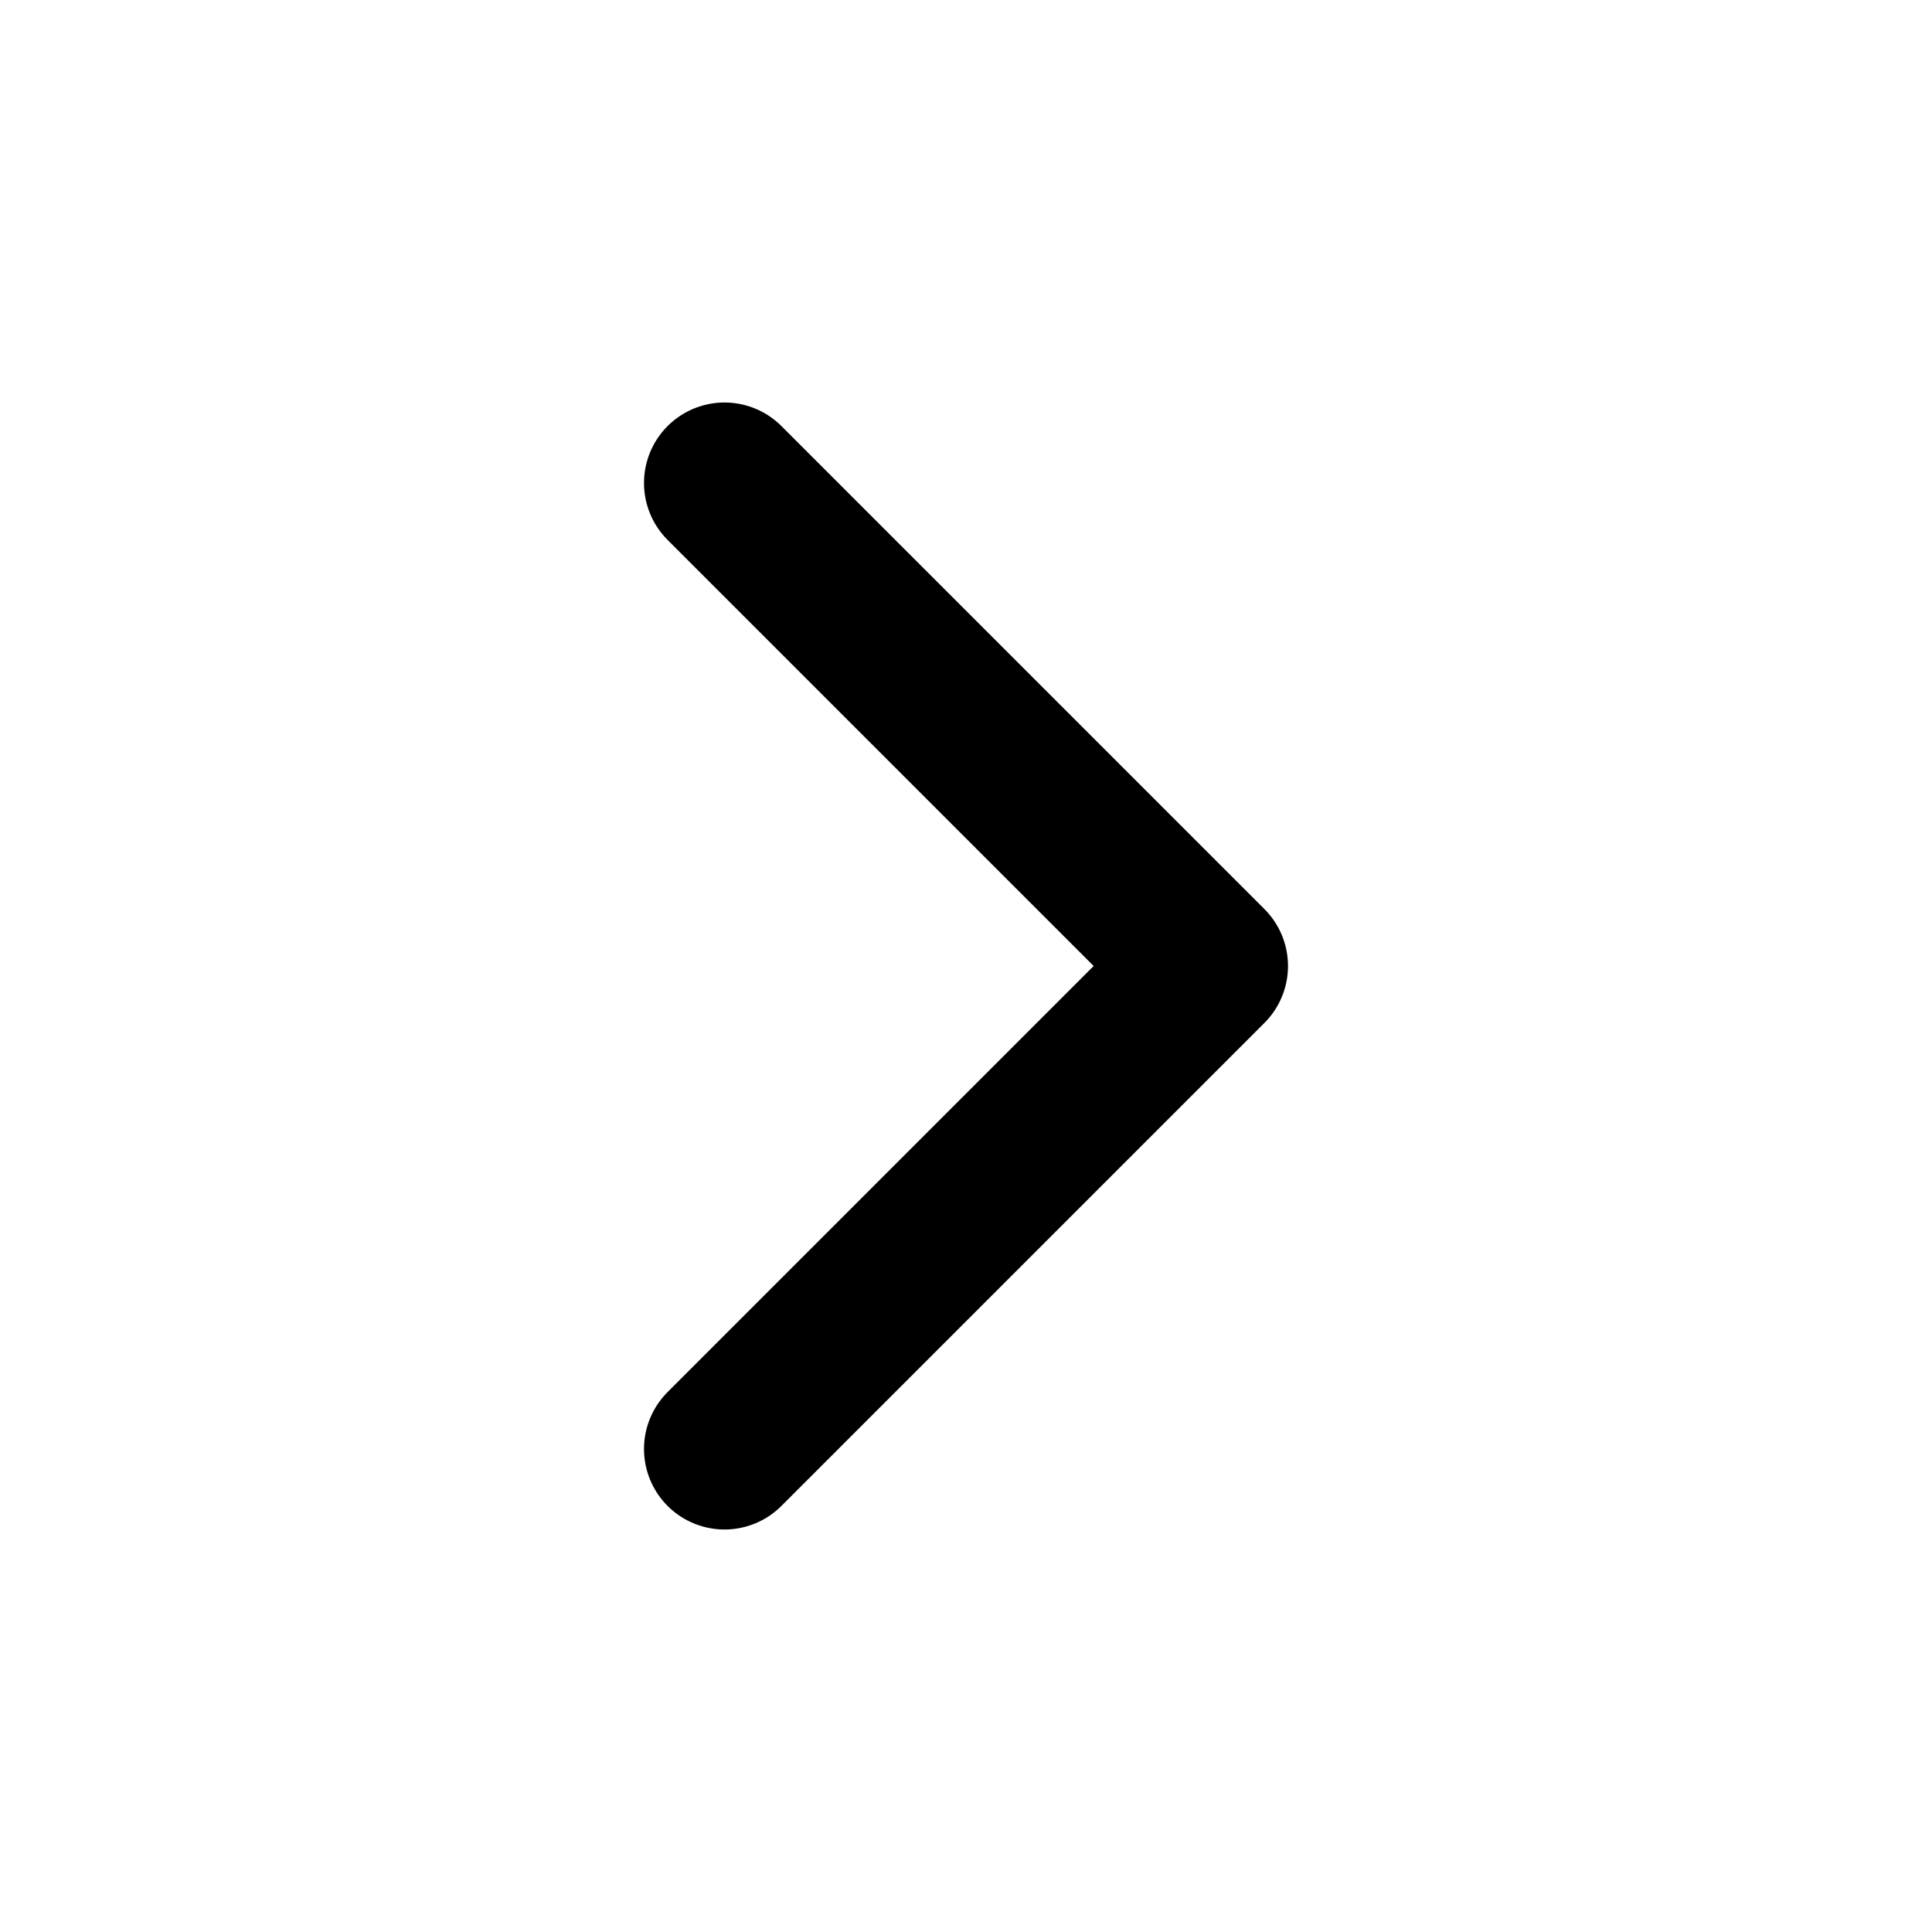
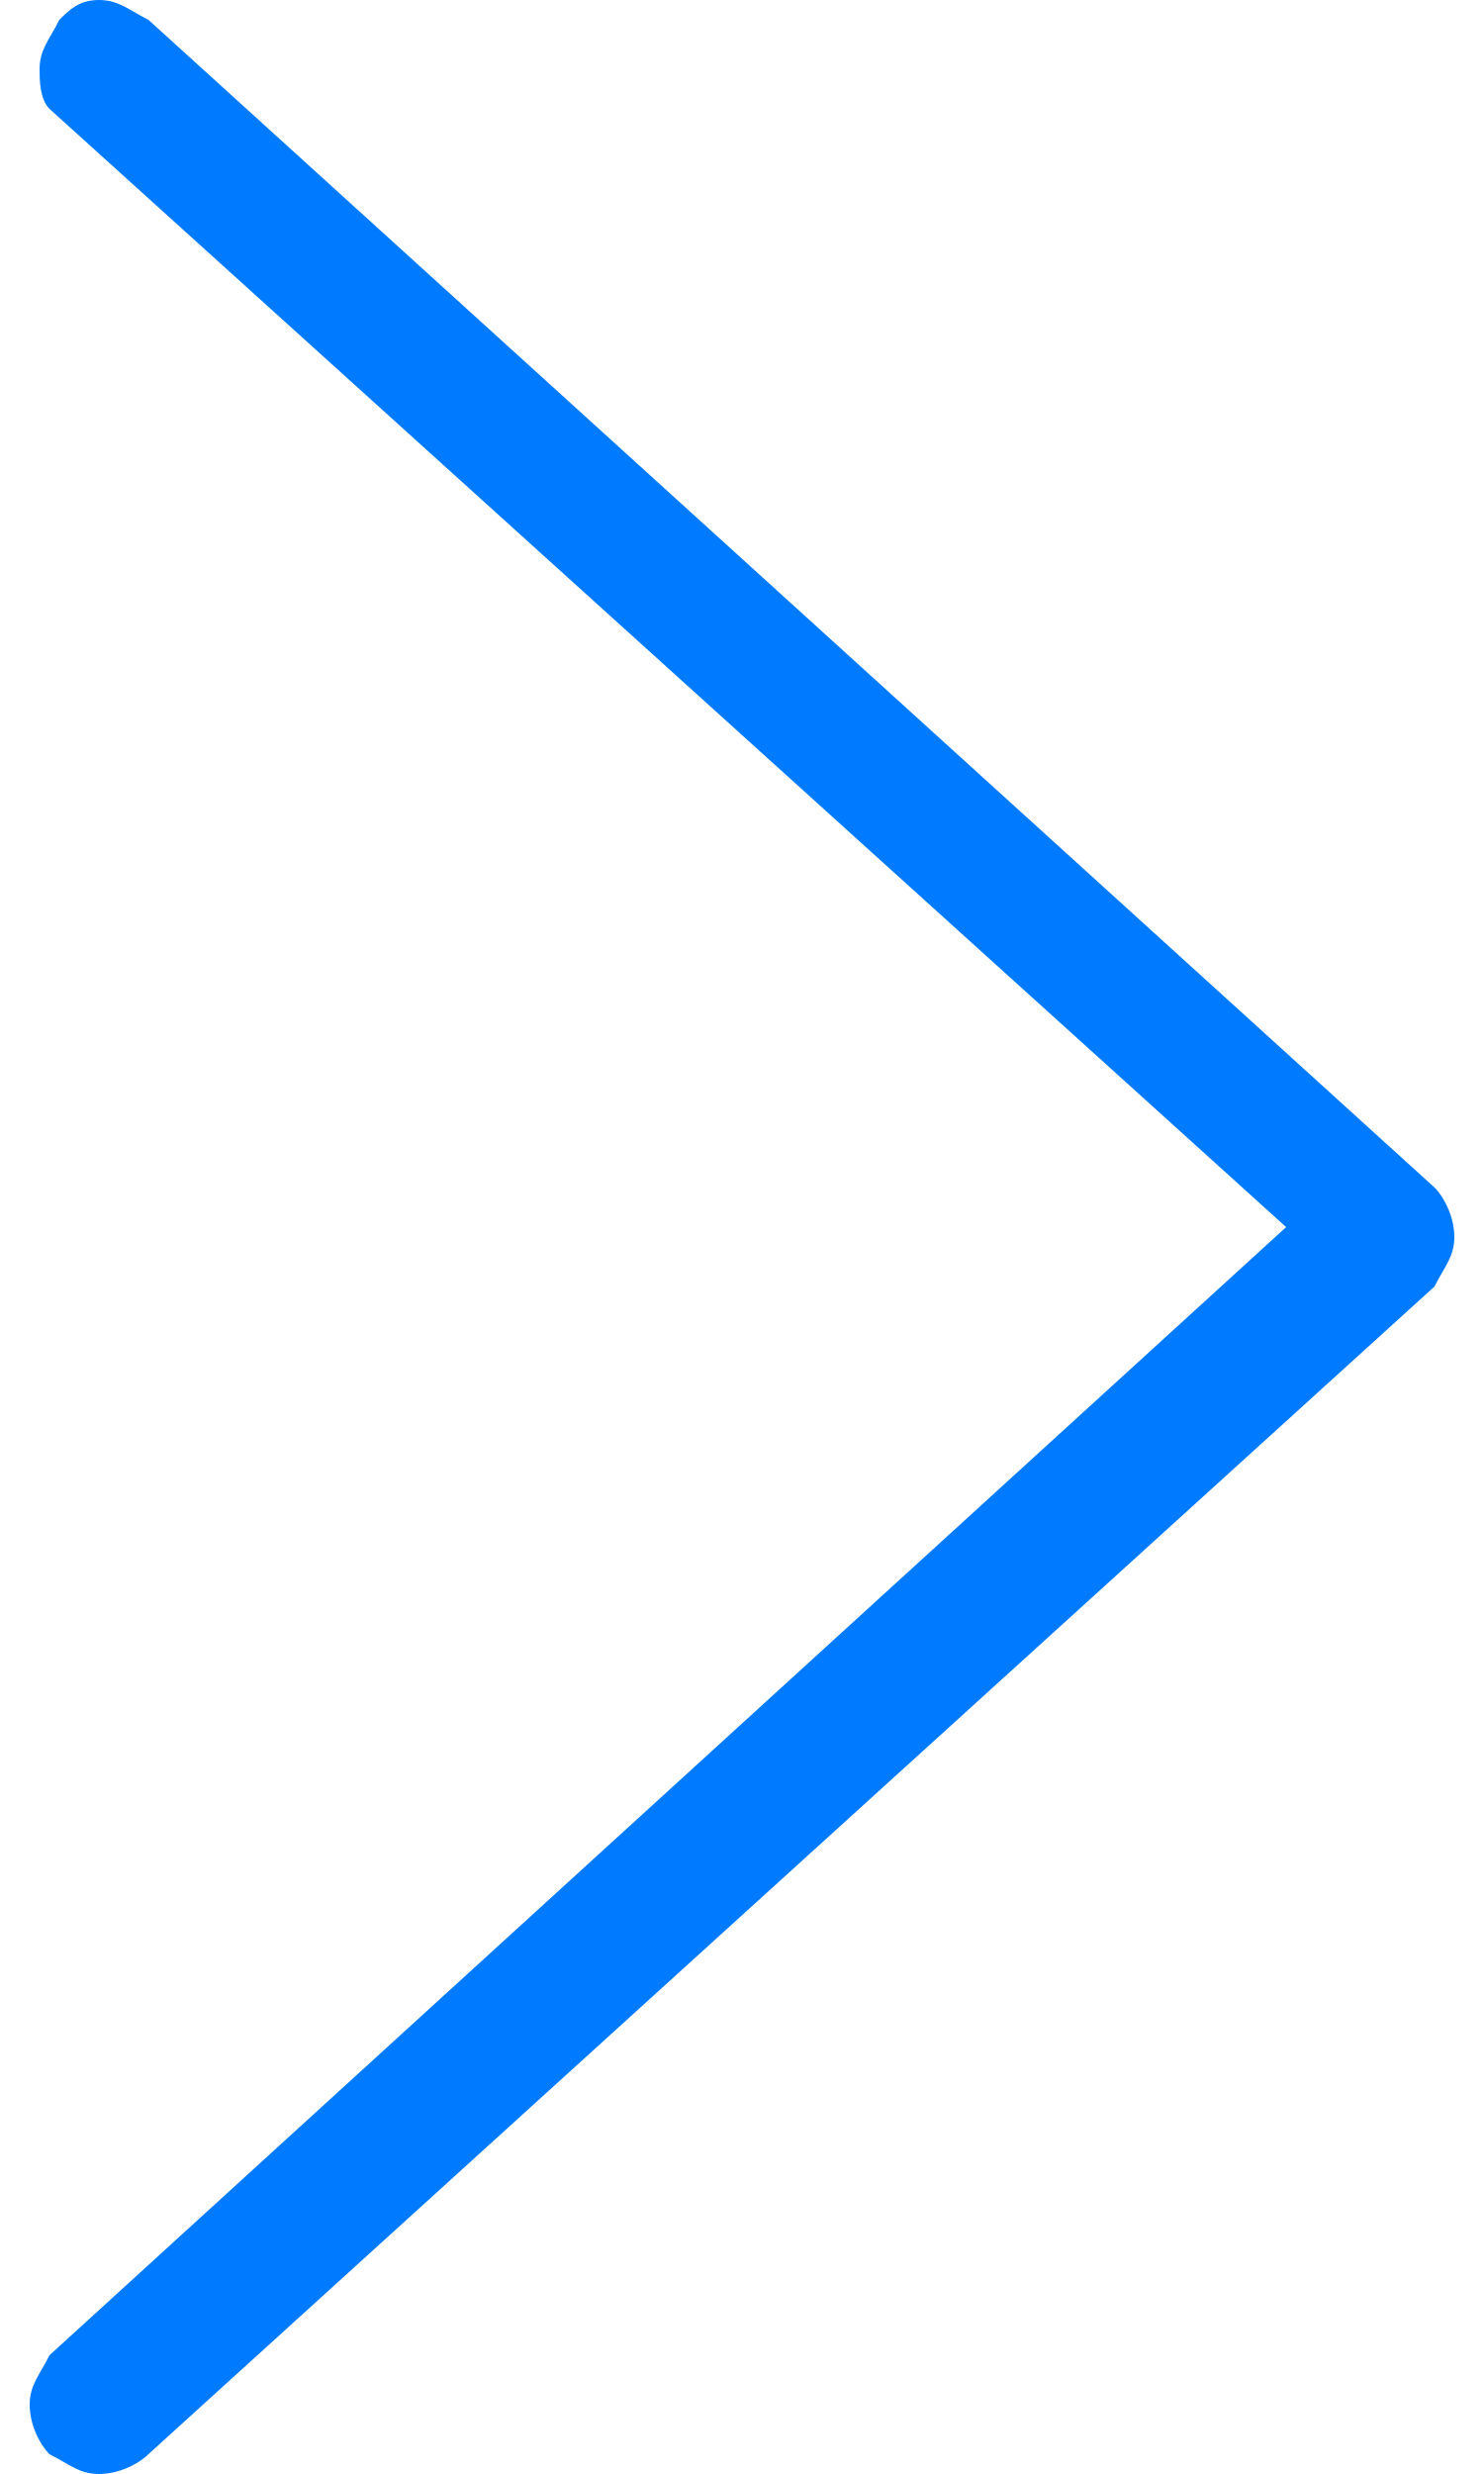
- <svg xmlns="http://www.w3.org/2000/svg" viewBox="0 0 24 24" fill="none" stroke="currentColor" stroke-width="2" stroke-linecap="round" stroke-linejoin="round">
-   <polyline points="9 18 15 12 9 6" />
+ <svg xmlns="http://www.w3.org/2000/svg" version="1.1" id="Capa_1" x="0px" y="0px" viewBox="0 0 15 25" style="enable-background:new 0 0 15 25;" xml:space="preserve">
+   <style type="text/css">
+ 	.st0{fill:#007bff;}
+ </style>
+   <path class="st0" d="M1,0c0.2,0,0.3,0.1,0.5,0.2l13,11.8c0.1,0.1,0.2,0.3,0.2,0.5c0,0.2-0.1,0.3-0.2,0.5l-13,11.8  C1.4,24.9,1.2,25,1,25s-0.3-0.1-0.5-0.2c-0.1-0.1-0.2-0.3-0.2-0.5c0-0.2,0.1-0.3,0.2-0.5l12.5-11.4l0,0L0.5,1.1  C0.4,1,0.4,0.8,0.4,0.7c0-0.2,0.1-0.3,0.2-0.5C0.7,0.1,0.8,0,1,0z" />
</svg>
